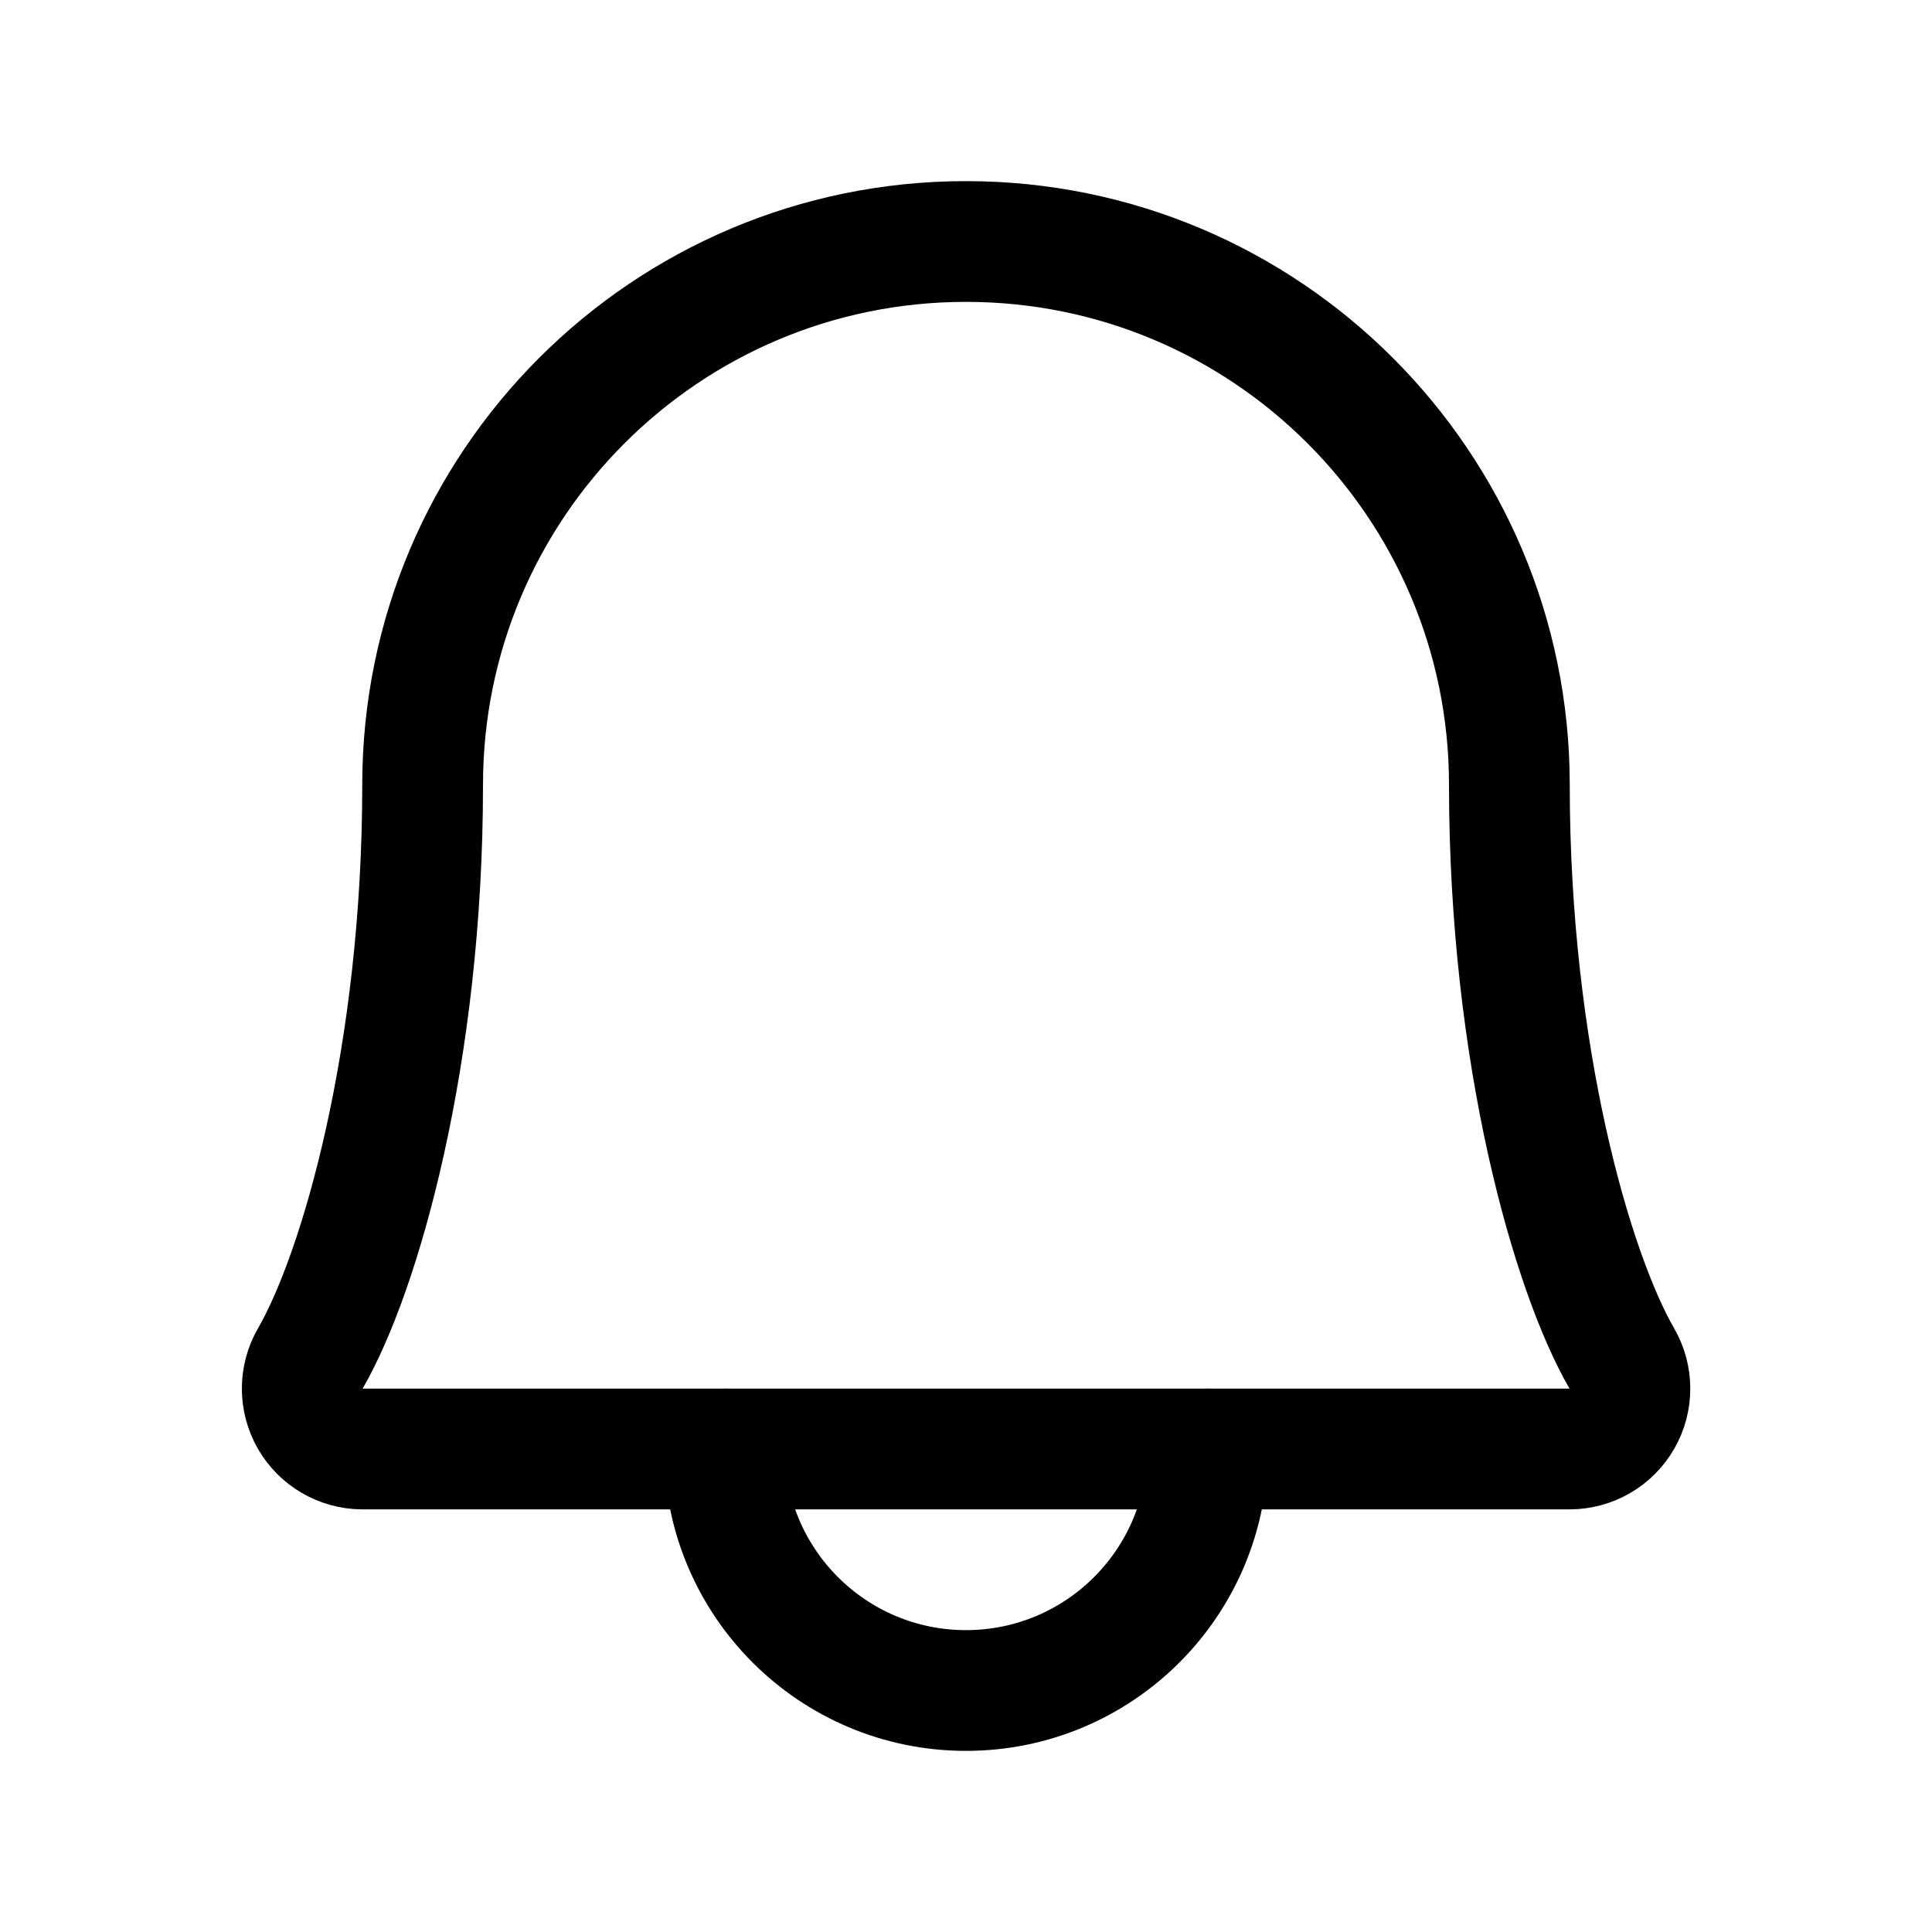
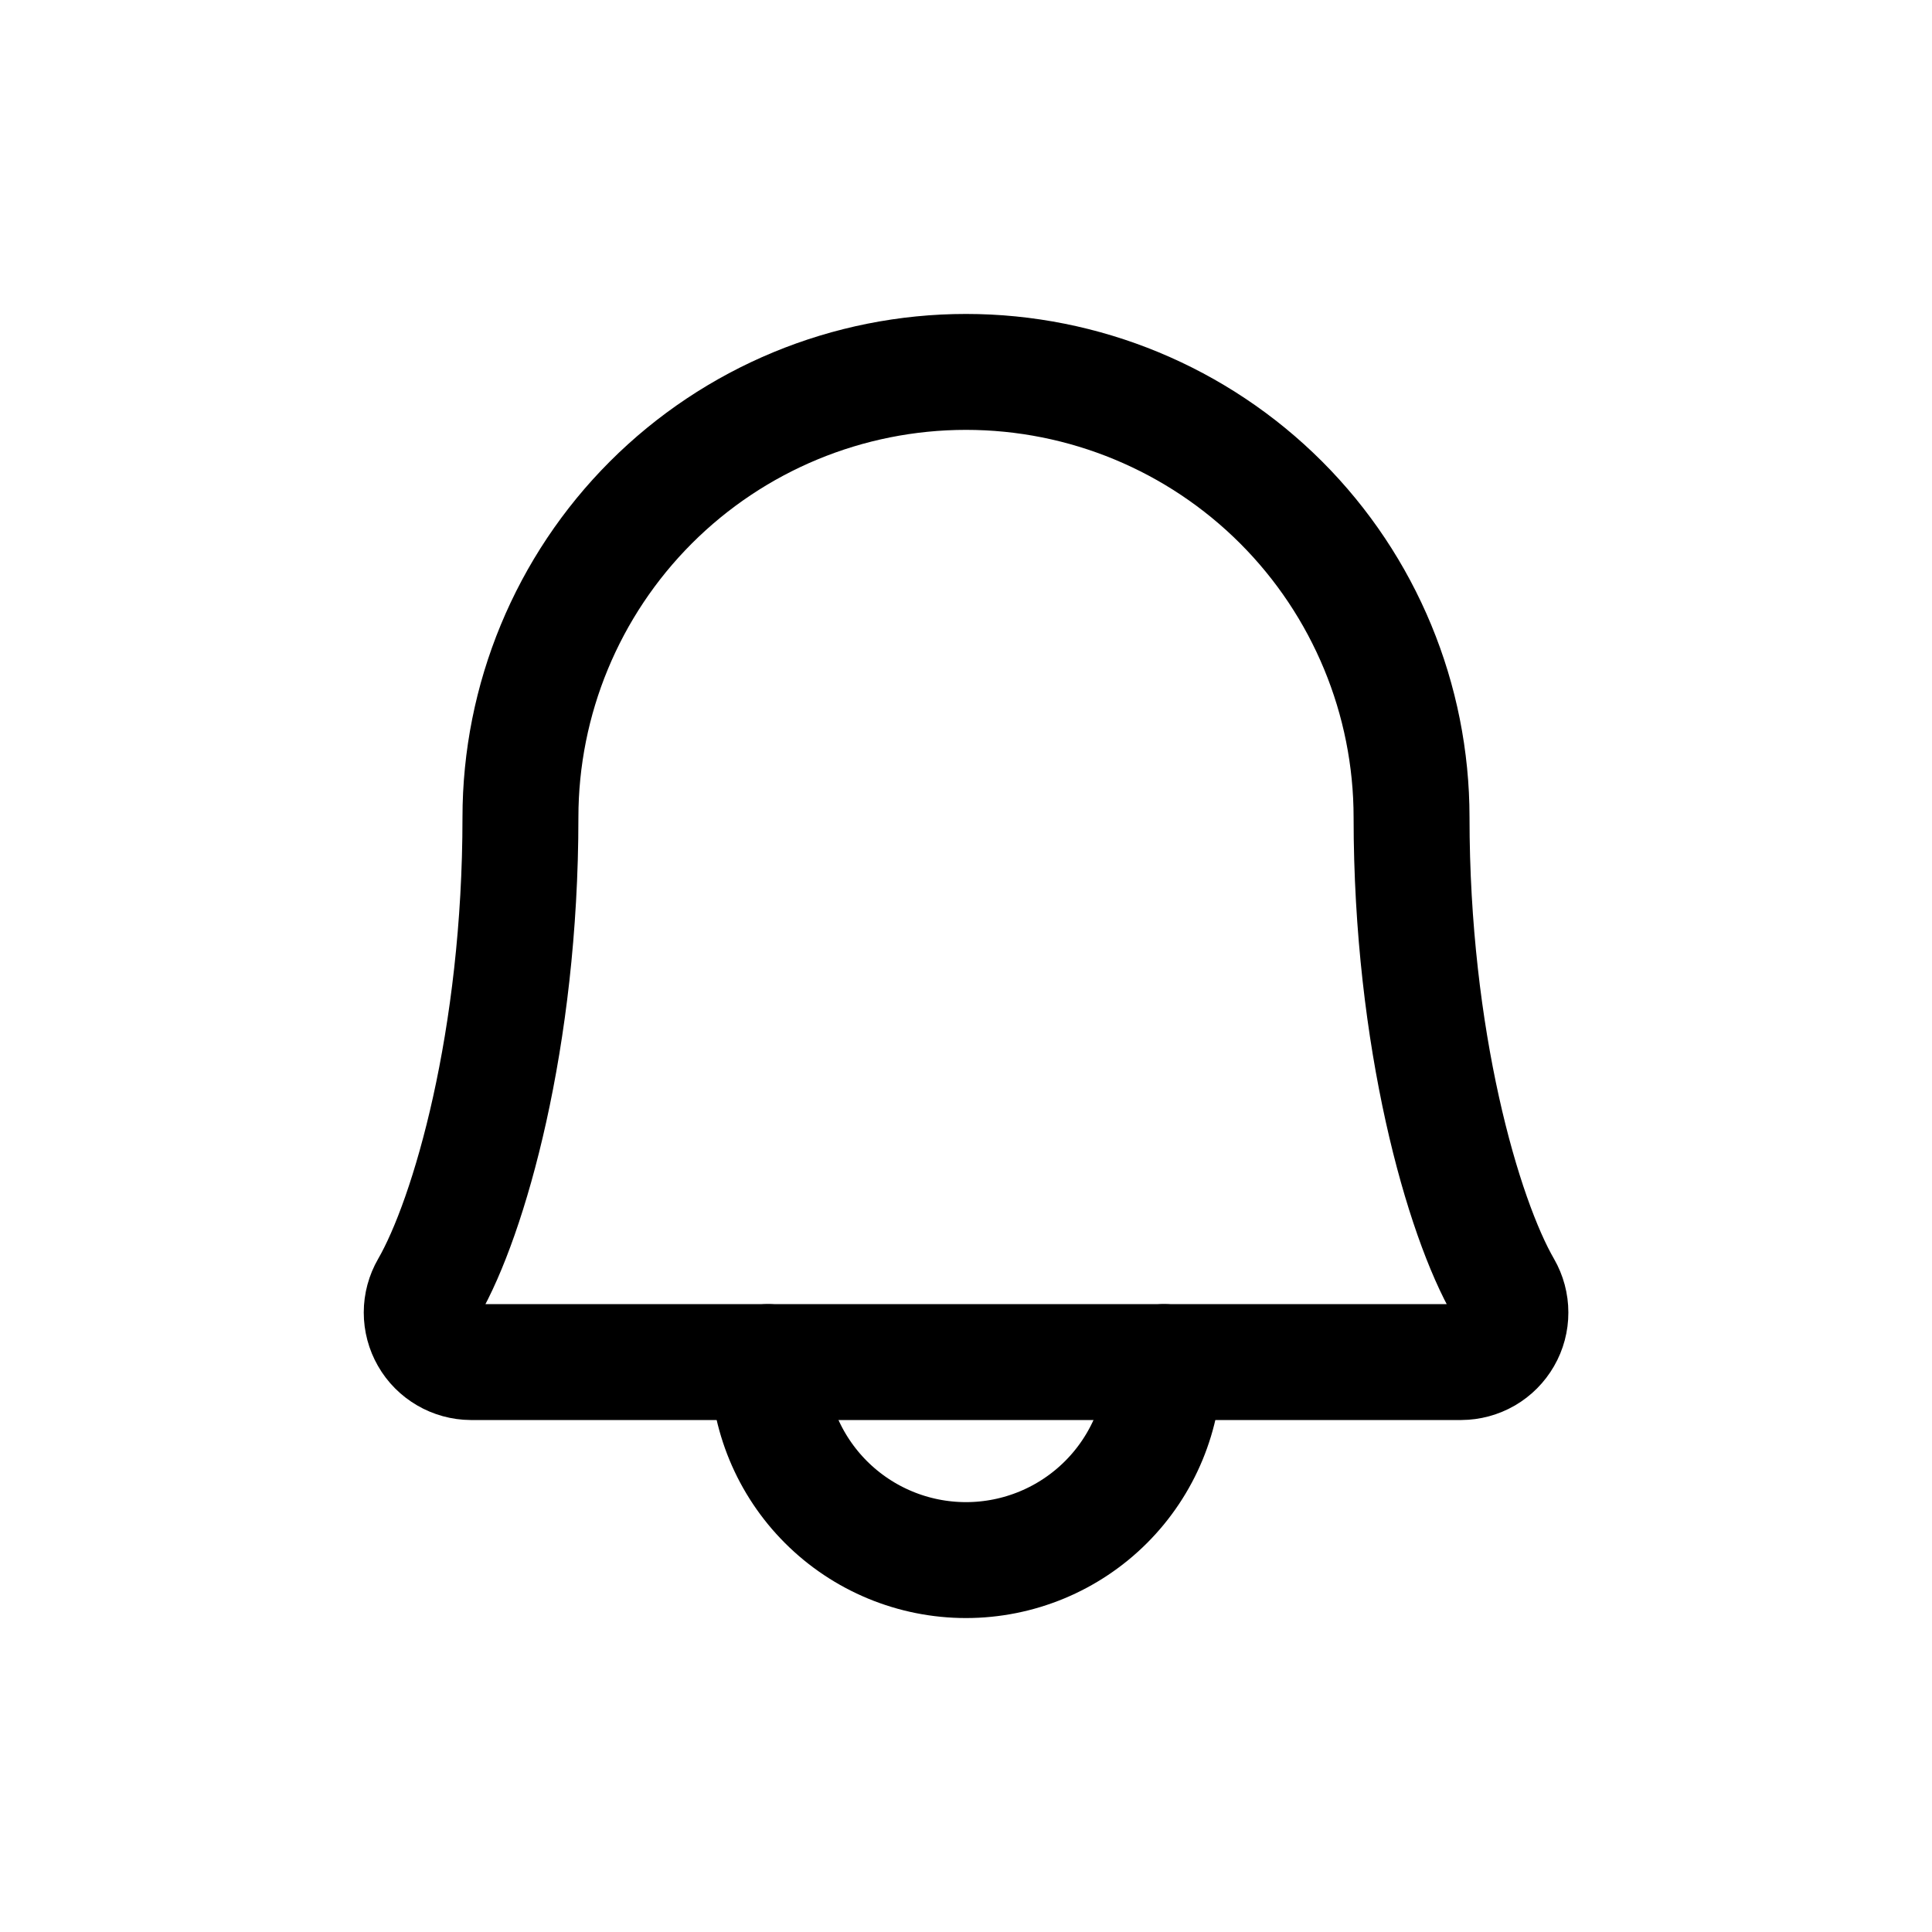
- <svg xmlns="http://www.w3.org/2000/svg" viewBox="0 0 256 256">
-   <rect width="256" height="256" fill="none" />
-   <path d="M96,192a32,32,0,0,0,64,0" fill="none" stroke="currentColor" stroke-linecap="round" stroke-linejoin="round" stroke-width="16" />
-   <path d="M56,104a72,72,0,0,1,144,0c0,35.82,8.3,64.6,14.9,76A8,8,0,0,1,208,192H48a8,8,0,0,1-6.88-12C47.71,168.6,56,139.81,56,104Z" fill="none" stroke="currentColor" stroke-linecap="round" stroke-linejoin="round" stroke-width="16" />
+ <svg xmlns="http://www.w3.org/2000/svg" width="50" height="50" viewBox="0 0 50 50" fill="none">
+   <path d="M19.875 35.25C19.875 36.609 20.415 37.913 21.376 38.874C22.337 39.835 23.641 40.375 25 40.375C26.359 40.375 27.663 39.835 28.624 38.874C29.585 37.913 30.125 36.609 30.125 35.25" stroke="currentColor" stroke-width="3" stroke-linecap="round" stroke-linejoin="round" />
+   <path d="M13.469 21.156C13.469 18.098 14.684 15.165 16.846 13.002C19.009 10.84 21.942 9.625 25 9.625C28.058 9.625 30.991 10.84 33.154 13.002C35.316 15.165 36.531 18.098 36.531 21.156C36.531 26.893 37.861 31.502 38.918 33.328C39.03 33.523 39.089 33.743 39.089 33.968C39.09 34.192 39.031 34.413 38.919 34.607C38.807 34.802 38.646 34.964 38.452 35.077C38.258 35.189 38.037 35.249 37.813 35.25H12.188C11.963 35.249 11.743 35.188 11.55 35.075C11.356 34.962 11.195 34.801 11.084 34.606C10.972 34.411 10.914 34.191 10.914 33.967C10.914 33.743 10.974 33.522 11.086 33.328C12.141 31.502 13.469 26.891 13.469 21.156Z" stroke="currentColor" stroke-width="3" stroke-linecap="round" stroke-linejoin="round" />
</svg>
